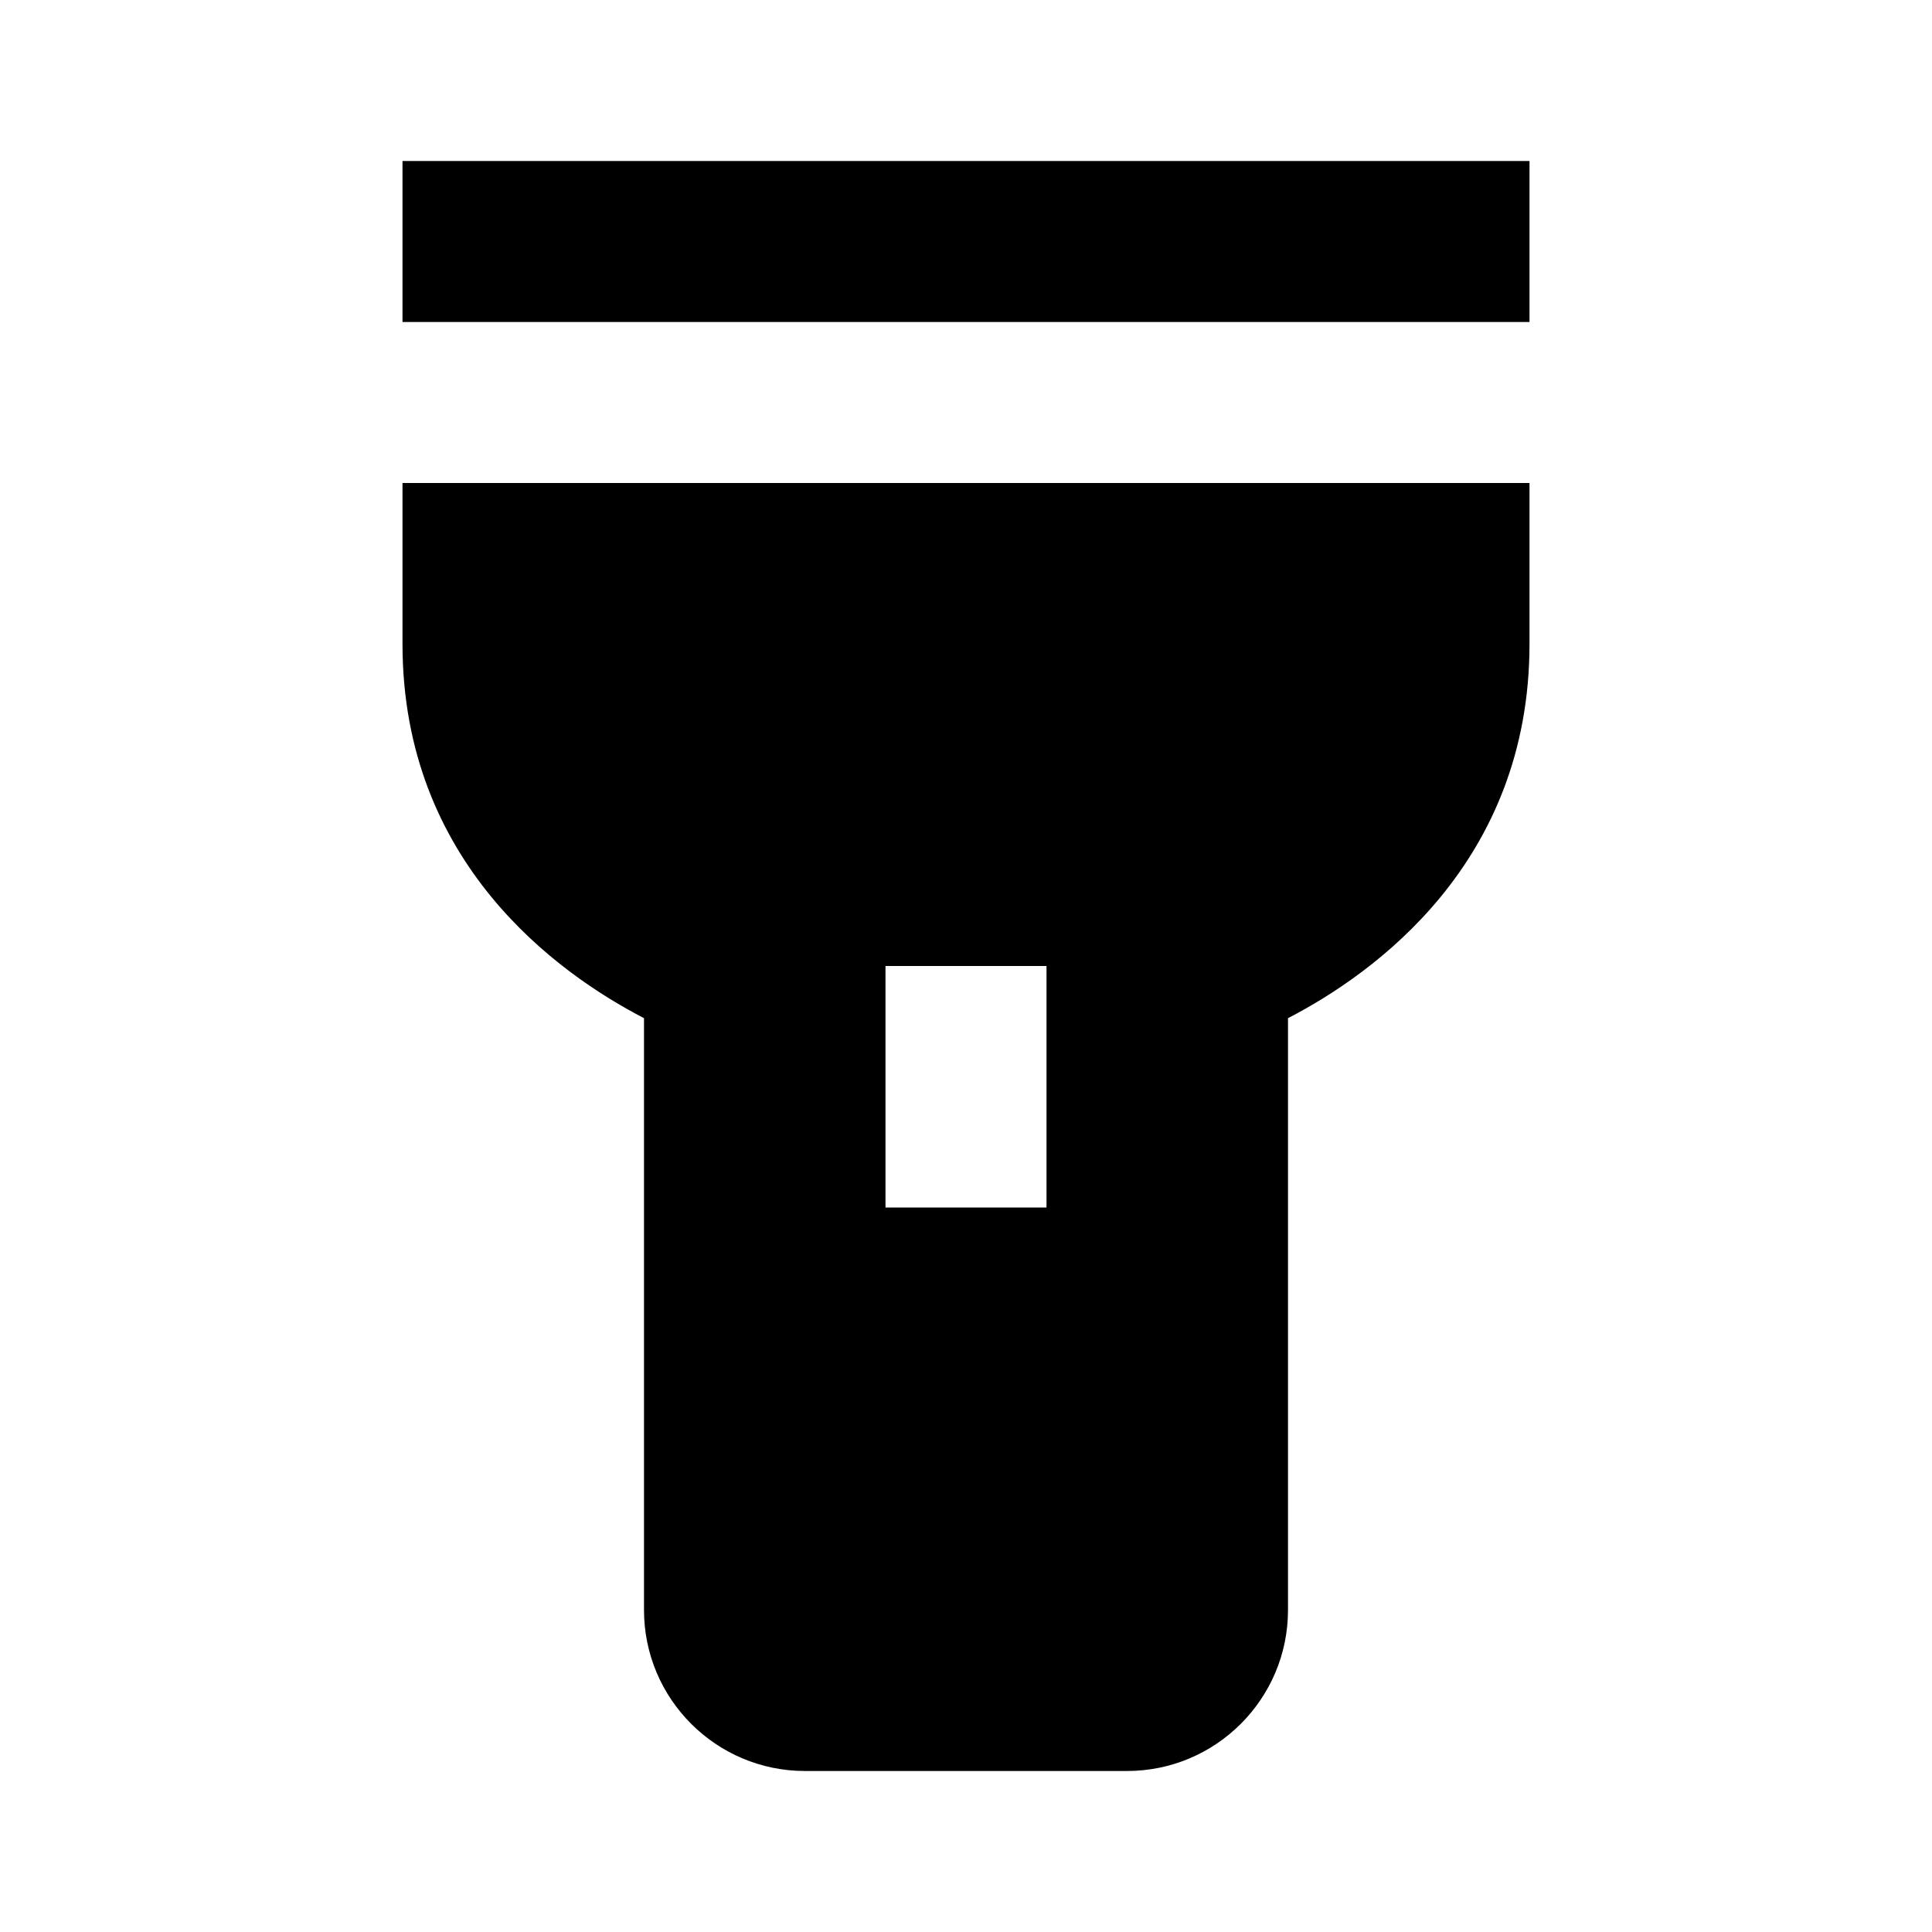
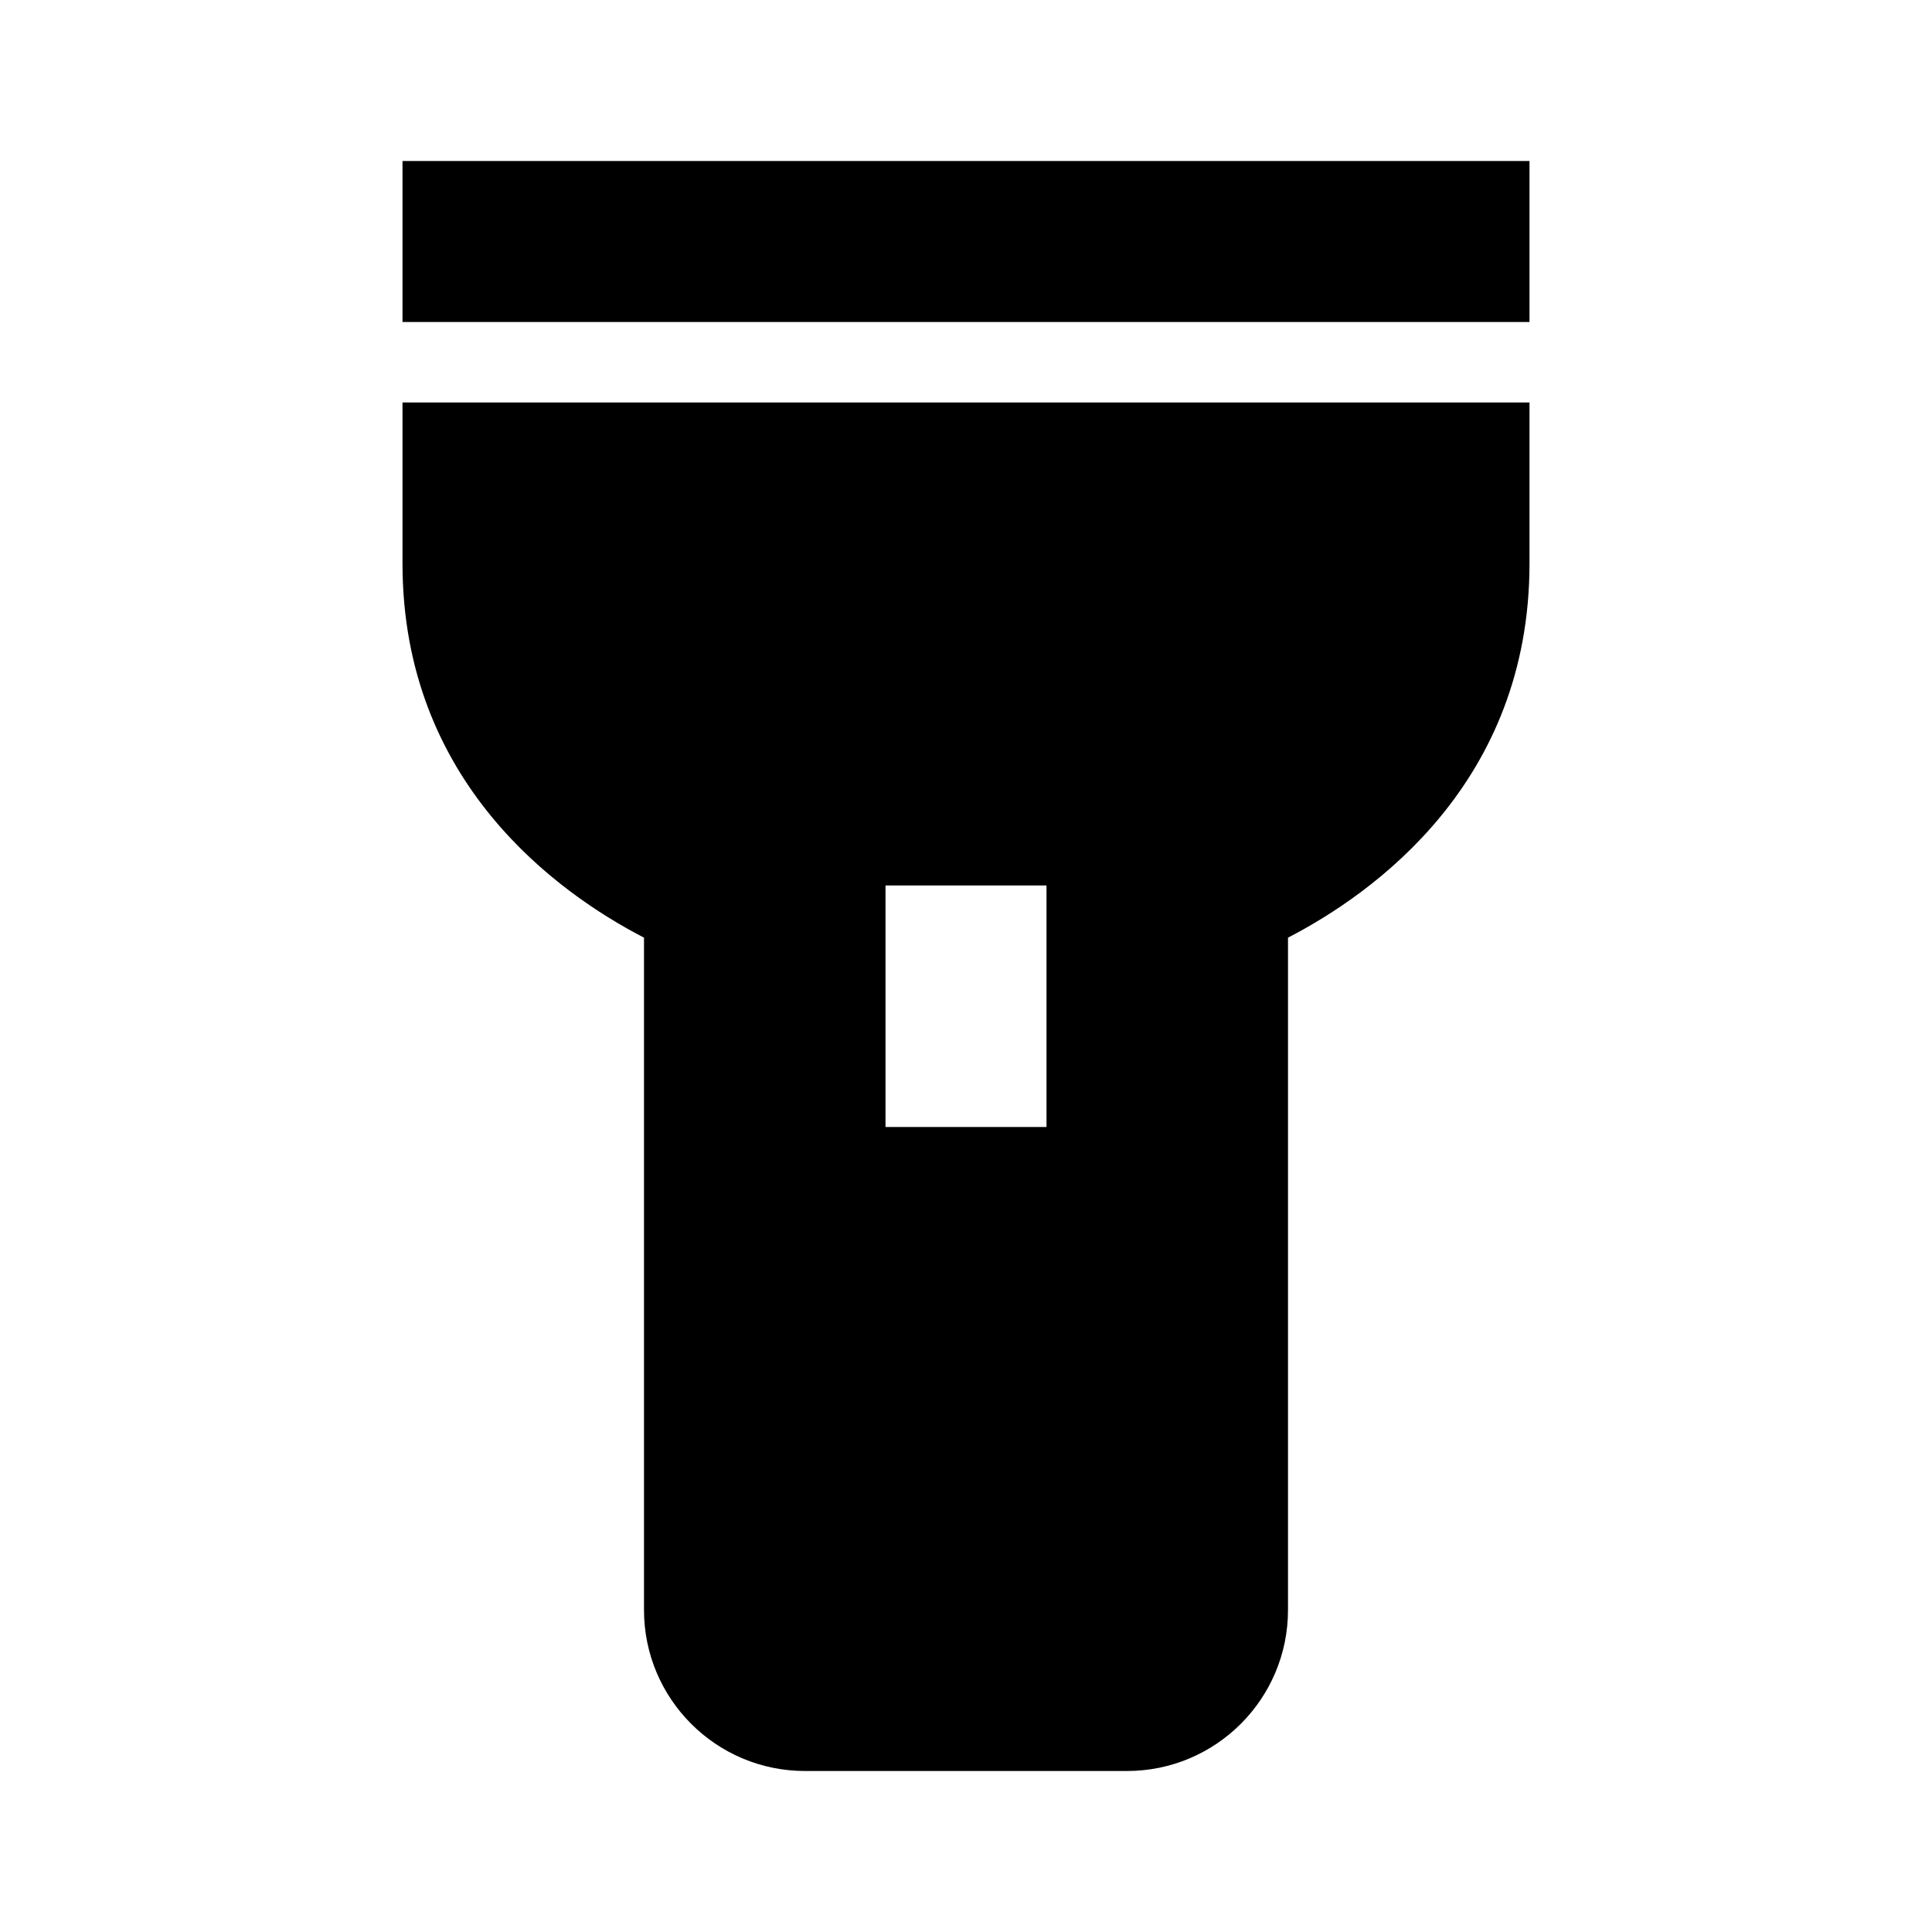
<svg xmlns="http://www.w3.org/2000/svg" width="24" height="24" viewBox="0 0 24 24">
-   <path d="M5 8c0 2.72 1.933 4.096 3 4.648V14v6c0 1.104.896 2 2 2h4c1.104 0 2-.896 2-2v-6-1.352c1.067-.552 3-1.928 3-4.648V6H5V8zM11 12h2v3h-2V12zM5 2H19V4H5z" />
+   <path d="M8 11.648V13v7c0 1.104.896 2 2 2h4c1.104 0 2-.896 2-2v-7-1.352C17.067 11.096 19 9.72 19 7V5H5v2C5 9.72 6.933 11.096 8 11.648zM11 11h2v3h-2V11zM5 2H19V4H5z" />
</svg>
